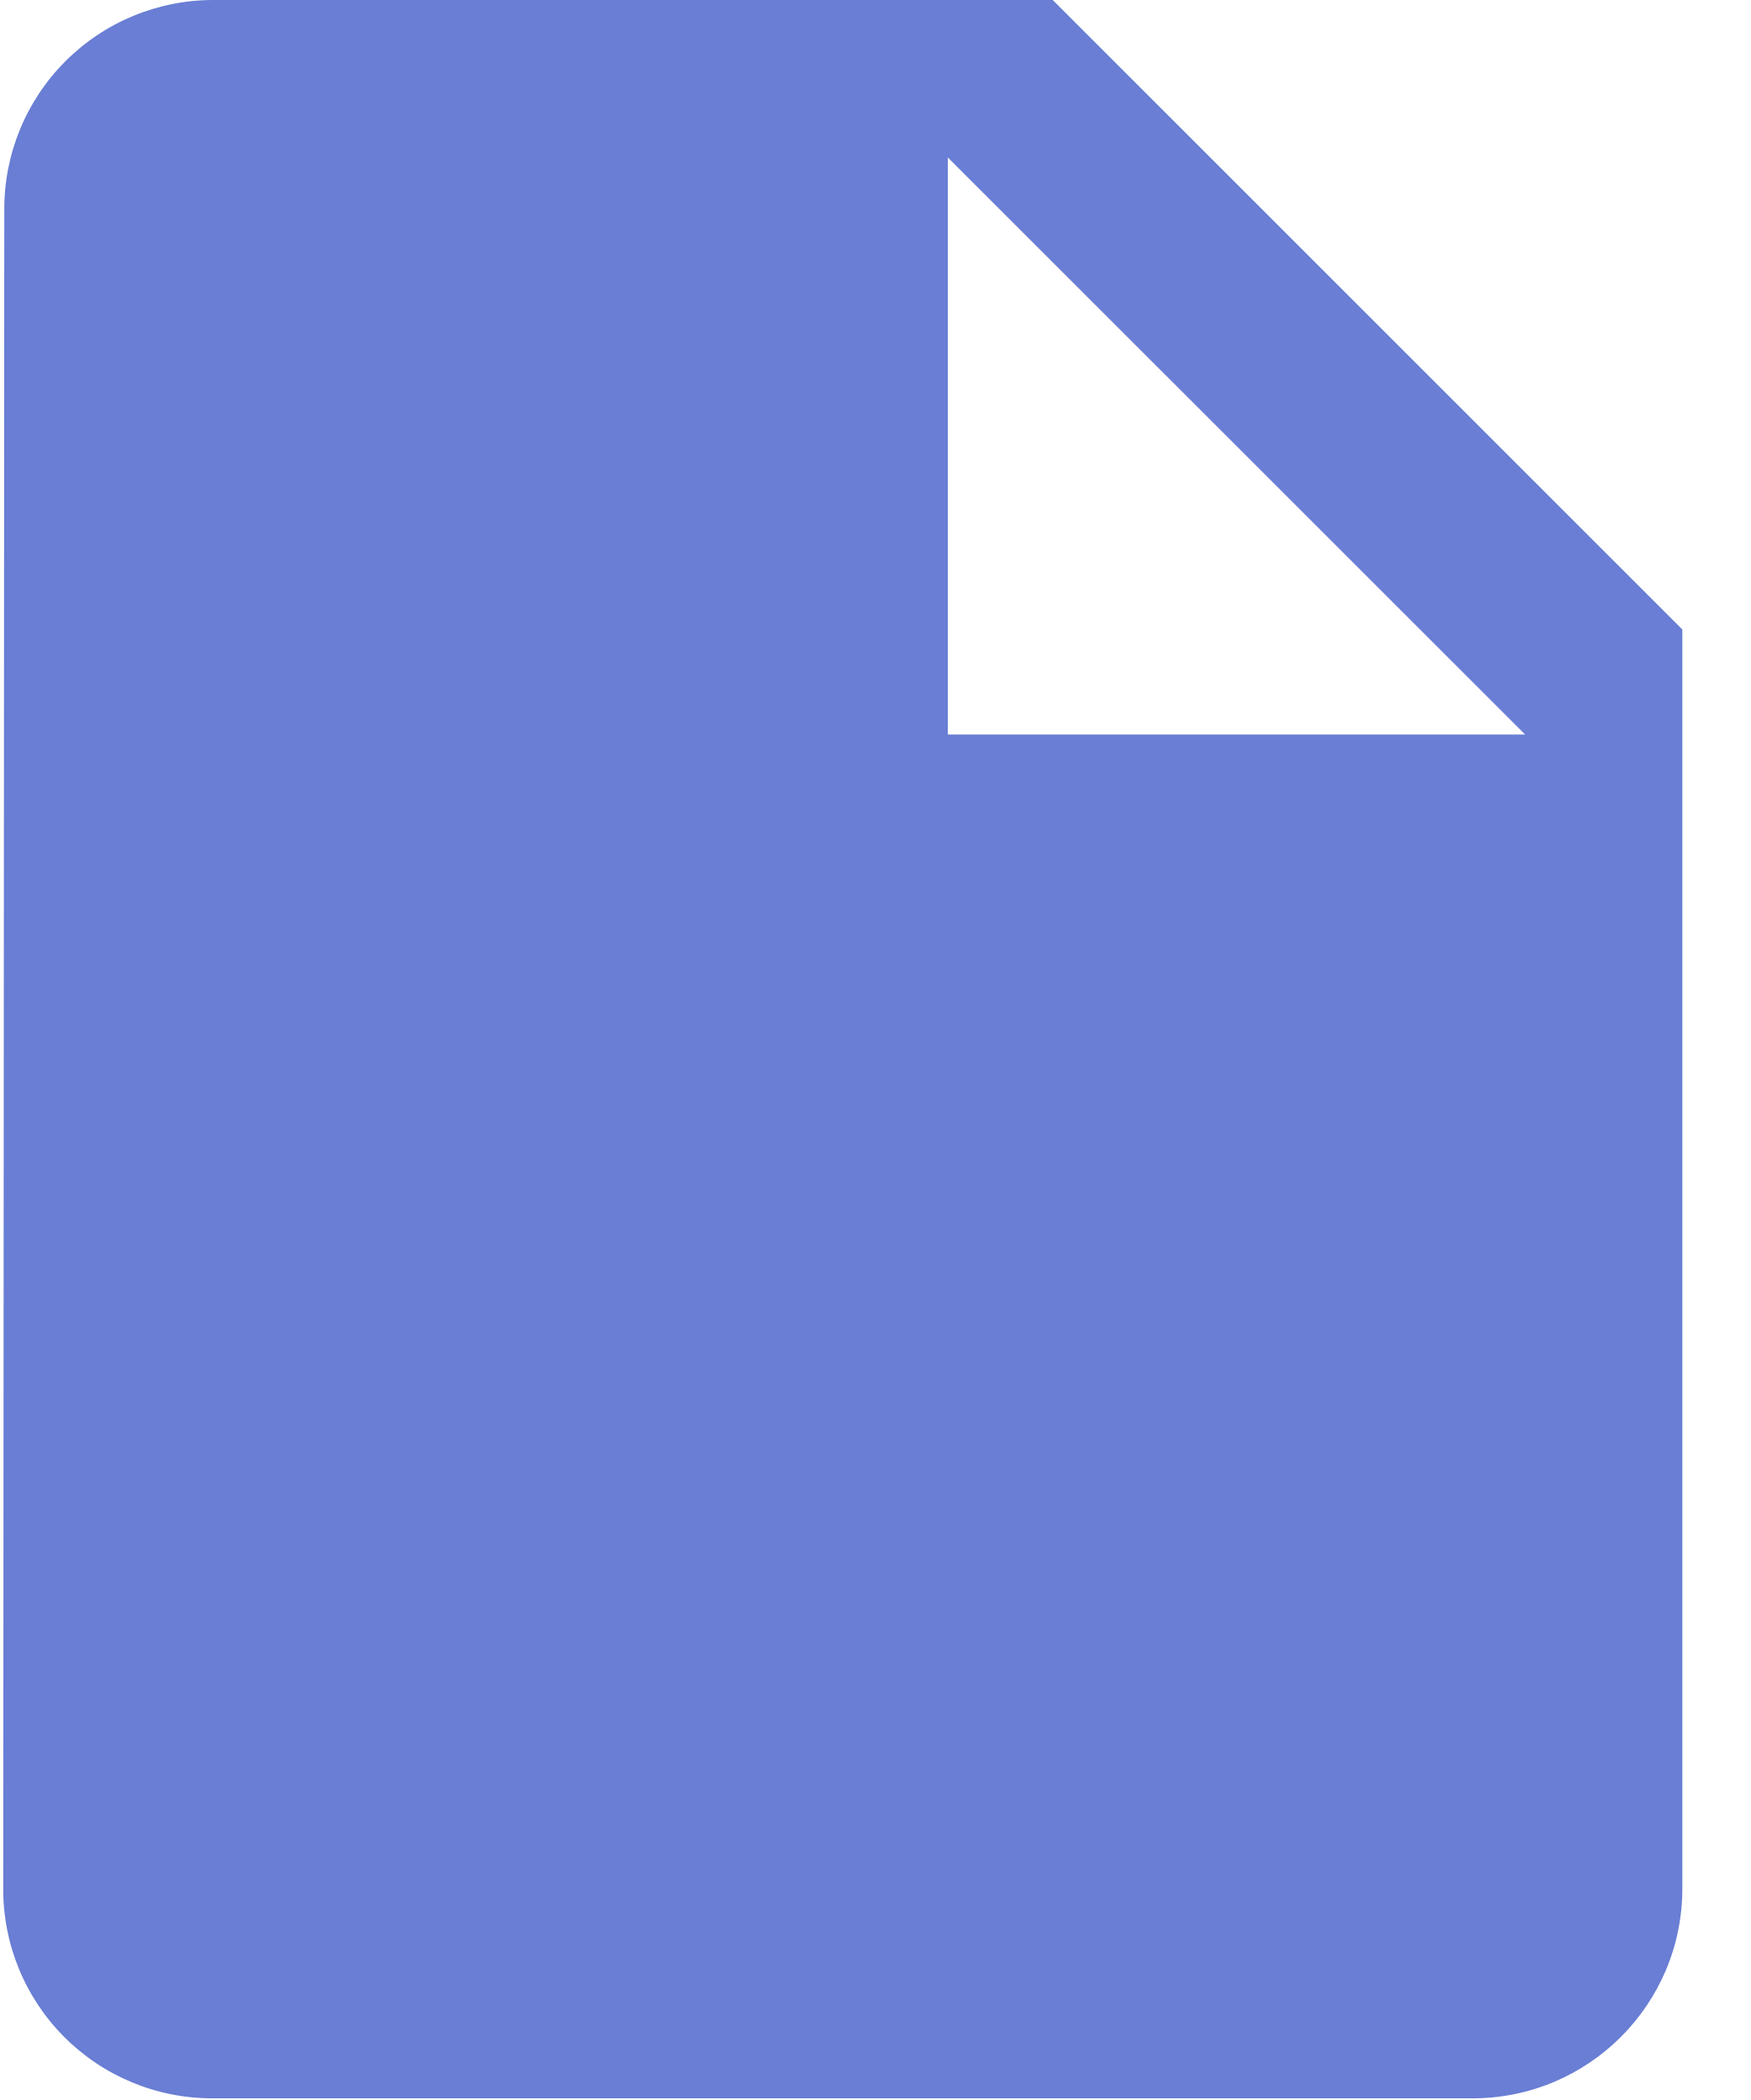
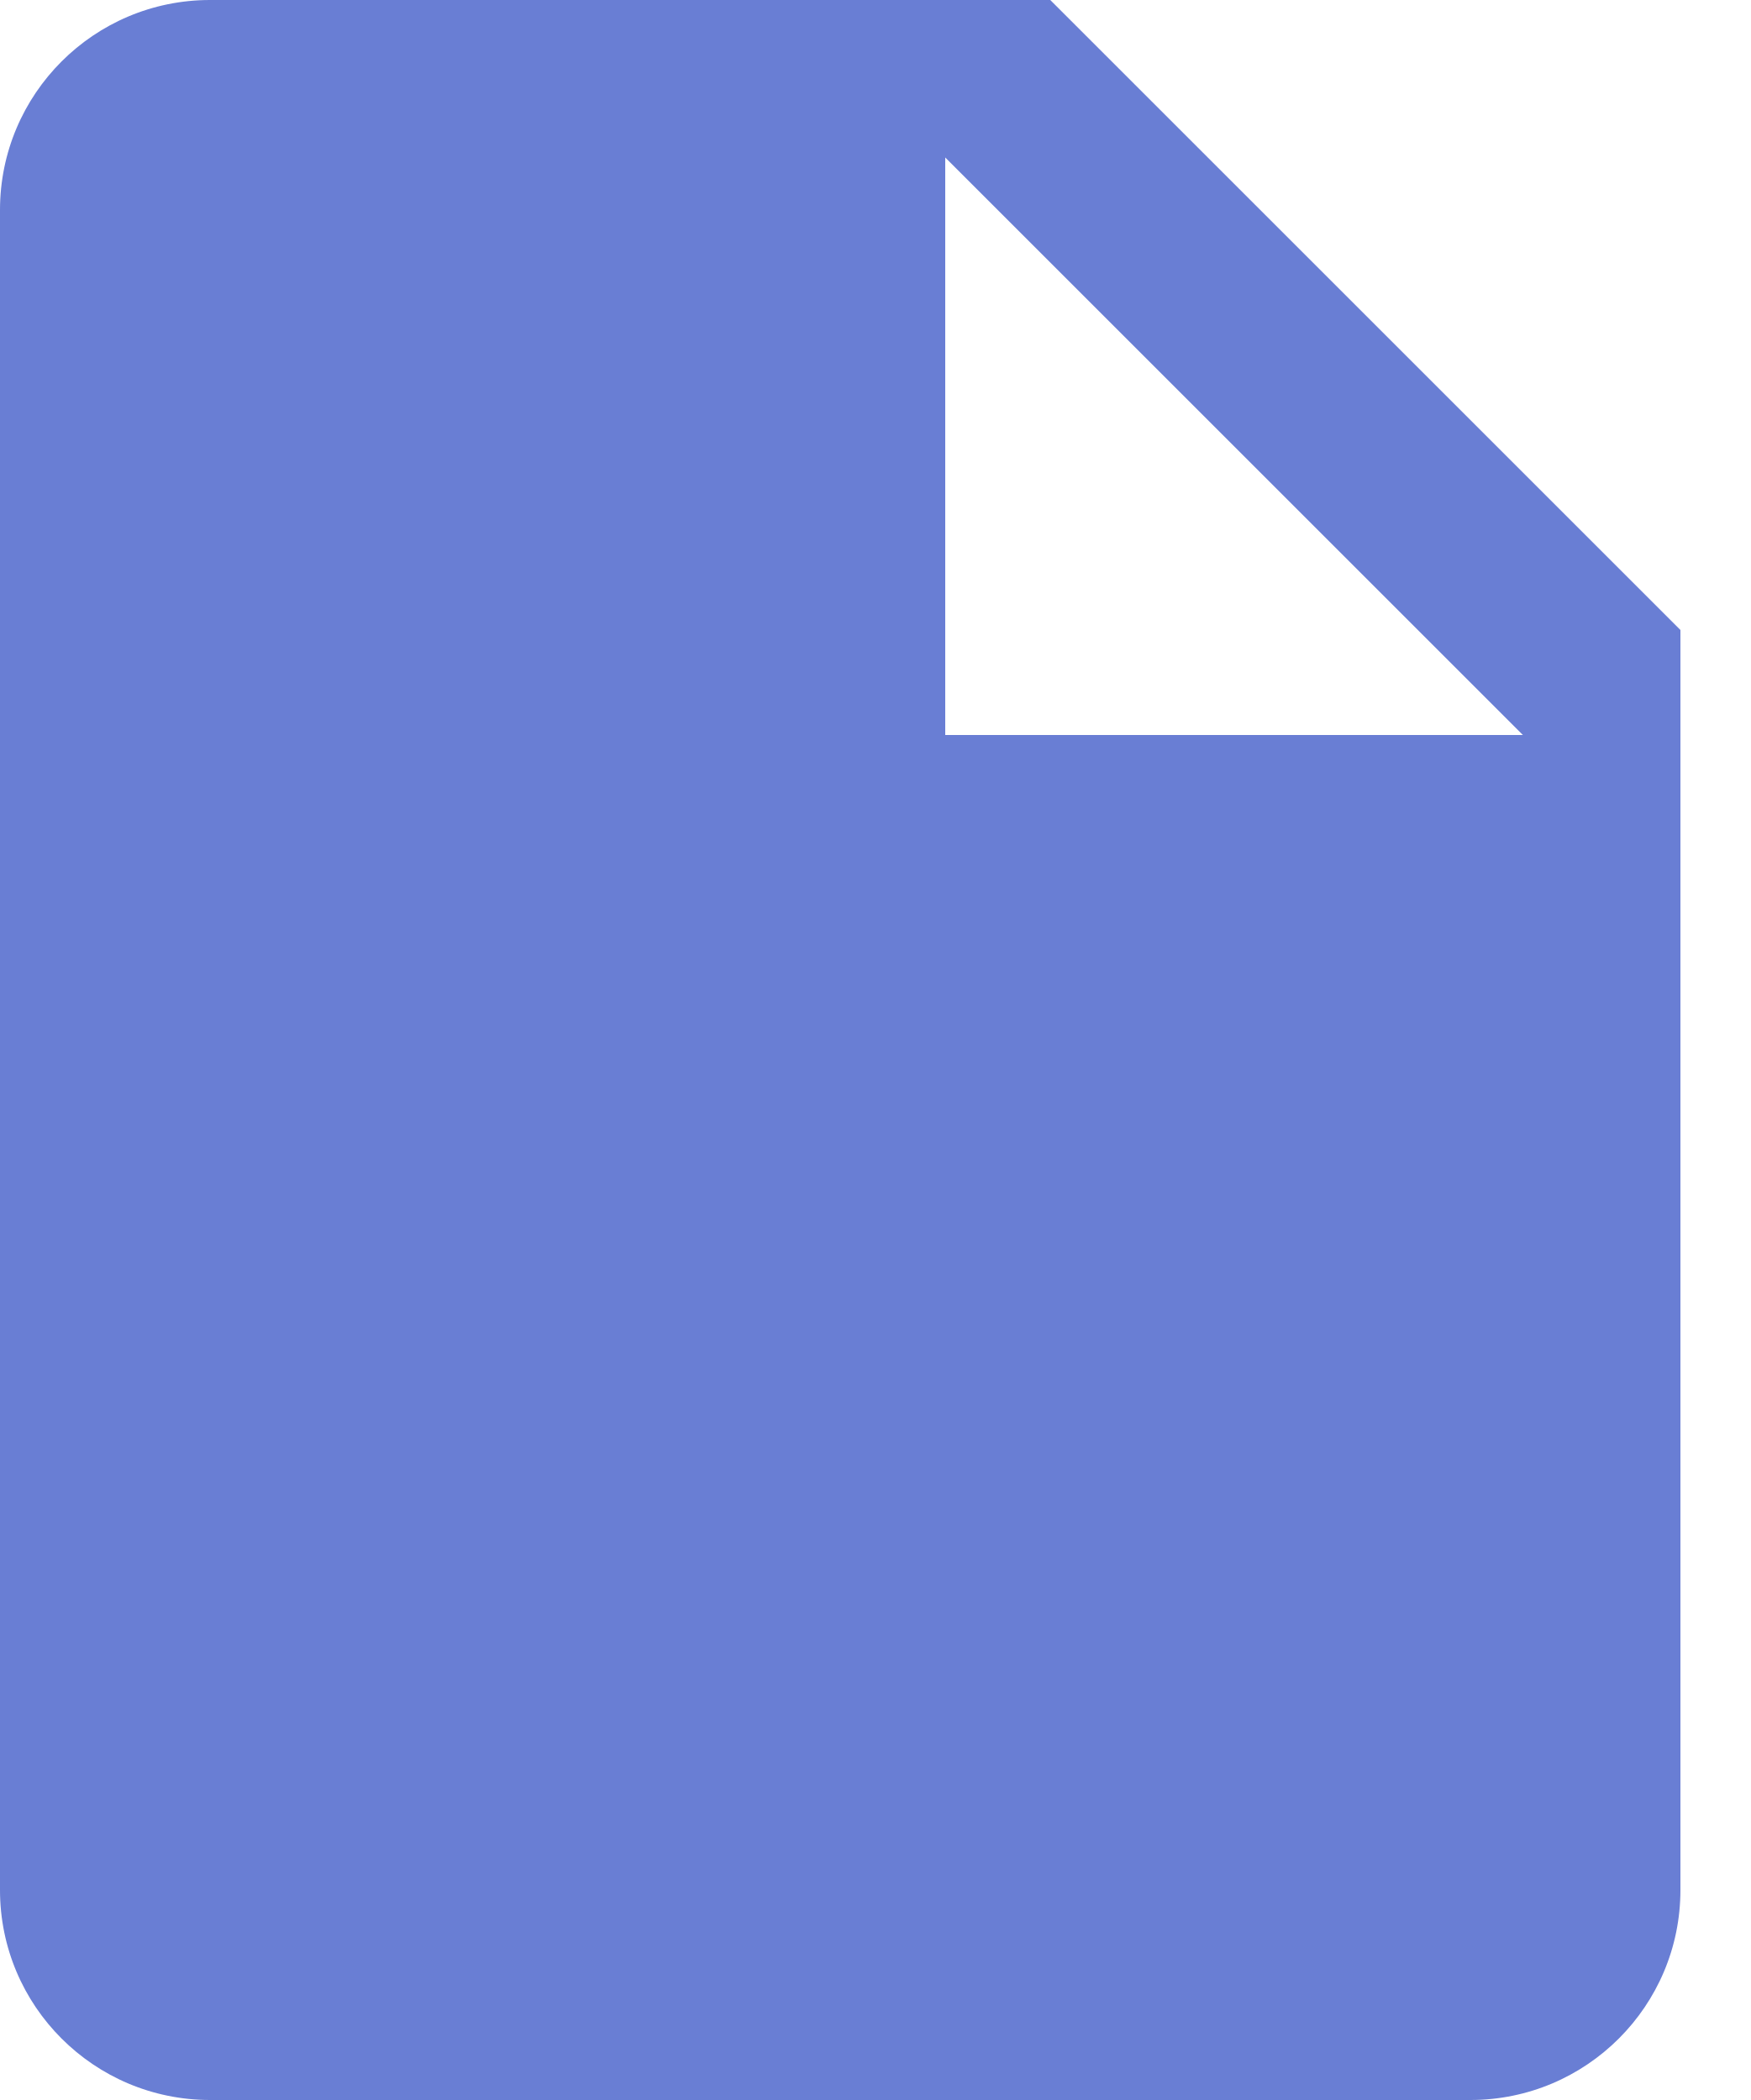
- <svg xmlns="http://www.w3.org/2000/svg" width="20" height="24">
-   <path fill="#697ED4" d="M12.028 0H2.436A2.387 2.387 0 00.049 2.398L.037 21.583a2.387 2.387 0 002.387 2.398h14.4a2.397 2.397 0 002.398-2.398V7.194L12.028 0zM10.83 8.393V1.8l6.595 6.594h-6.595z" />
+ <svg xmlns="http://www.w3.org/2000/svg" viewBox="0 0 20 24">
+   <path fill="#697ED4" d="M12 0H2.4A2.4 2.4 0 0 0 0 2.4v19.2A2.4 2.4 0 0 0 2.4 24h14.4a2.4 2.4 0 0 0 2.4-2.4V7.2L12 0zm-1.2 8.4V1.8l6.6 6.6h-6.6z" />
</svg>
